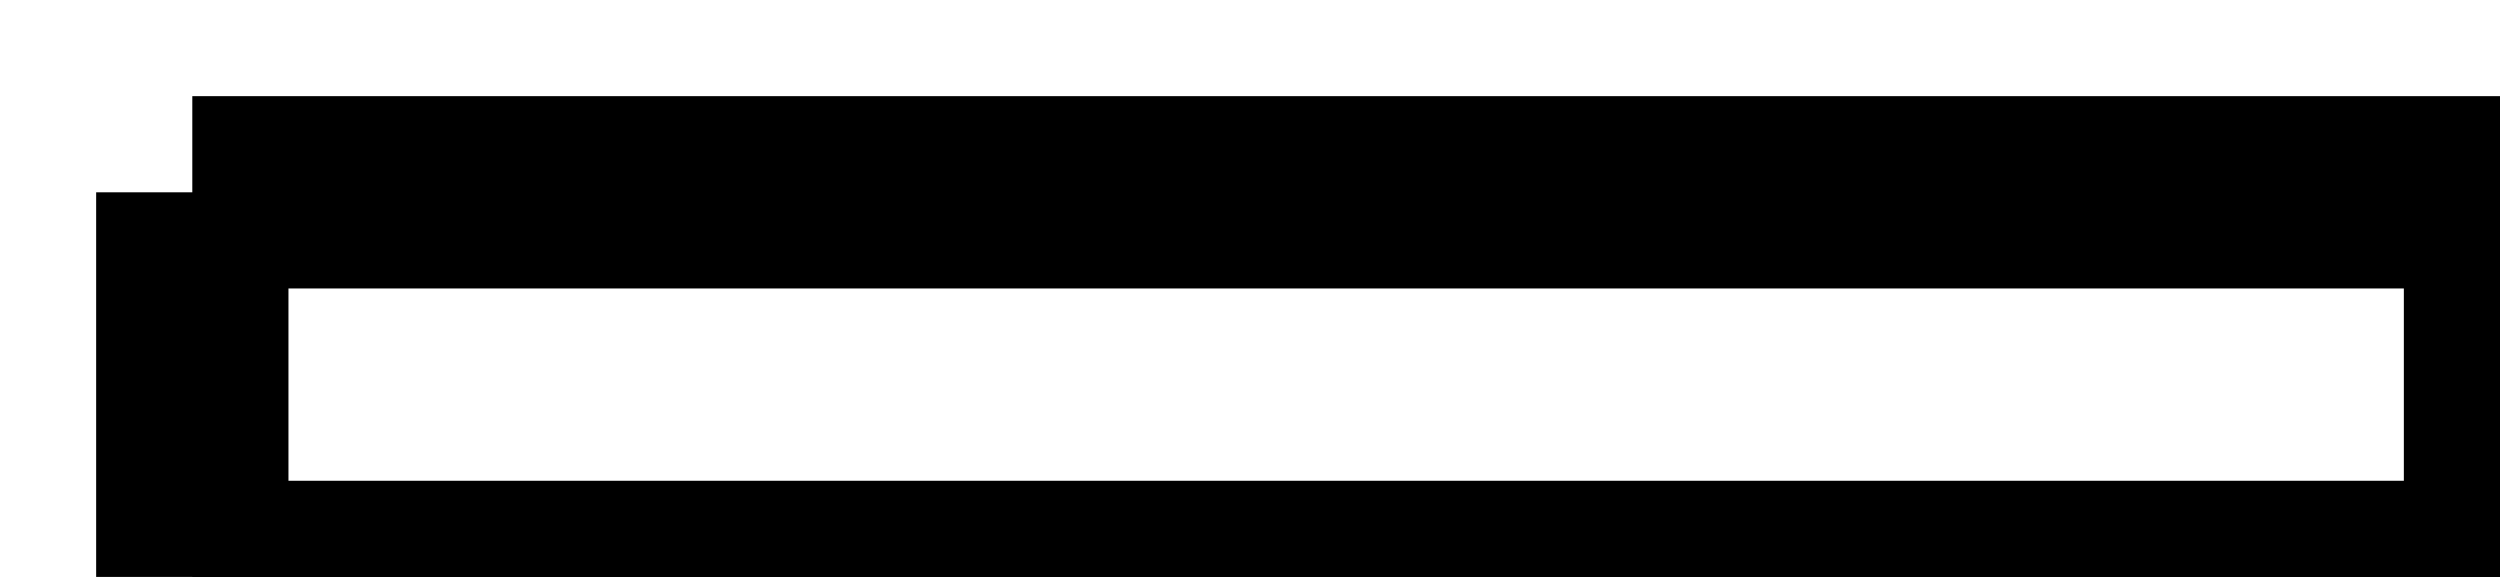
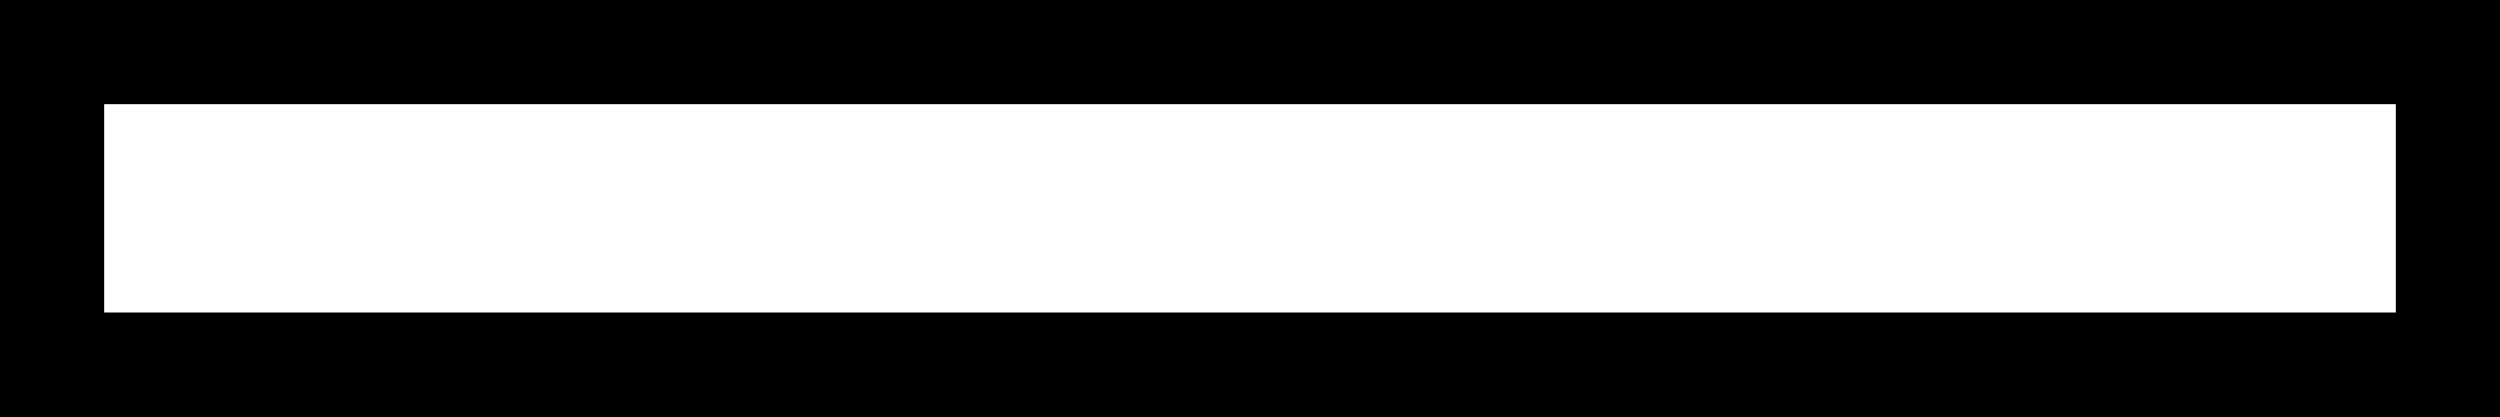
- <svg xmlns="http://www.w3.org/2000/svg" version="1.1">
+ <svg xmlns="http://www.w3.org/2000/svg" version="1.1" viewBox="1 1 12 2" preserveAspectRatio="xMidYMid meet">
  <g transform="translate(7.00, 2.00)">
    <line x1="-6.00" y1="-1.00" x2="6.00" y2="-1.00" stroke="black" />
    <line x1="6.00" y1="-1.00" x2="6.00" y2="1.00" stroke="black" />
    <line x1="-6.00" y1="1.00" x2="6.00" y2="1.00" stroke="black" />
    <line x1="-6.00" y1="-1.00" x2="-6.00" y2="1.00" stroke="black" />
  </g>
</svg>
